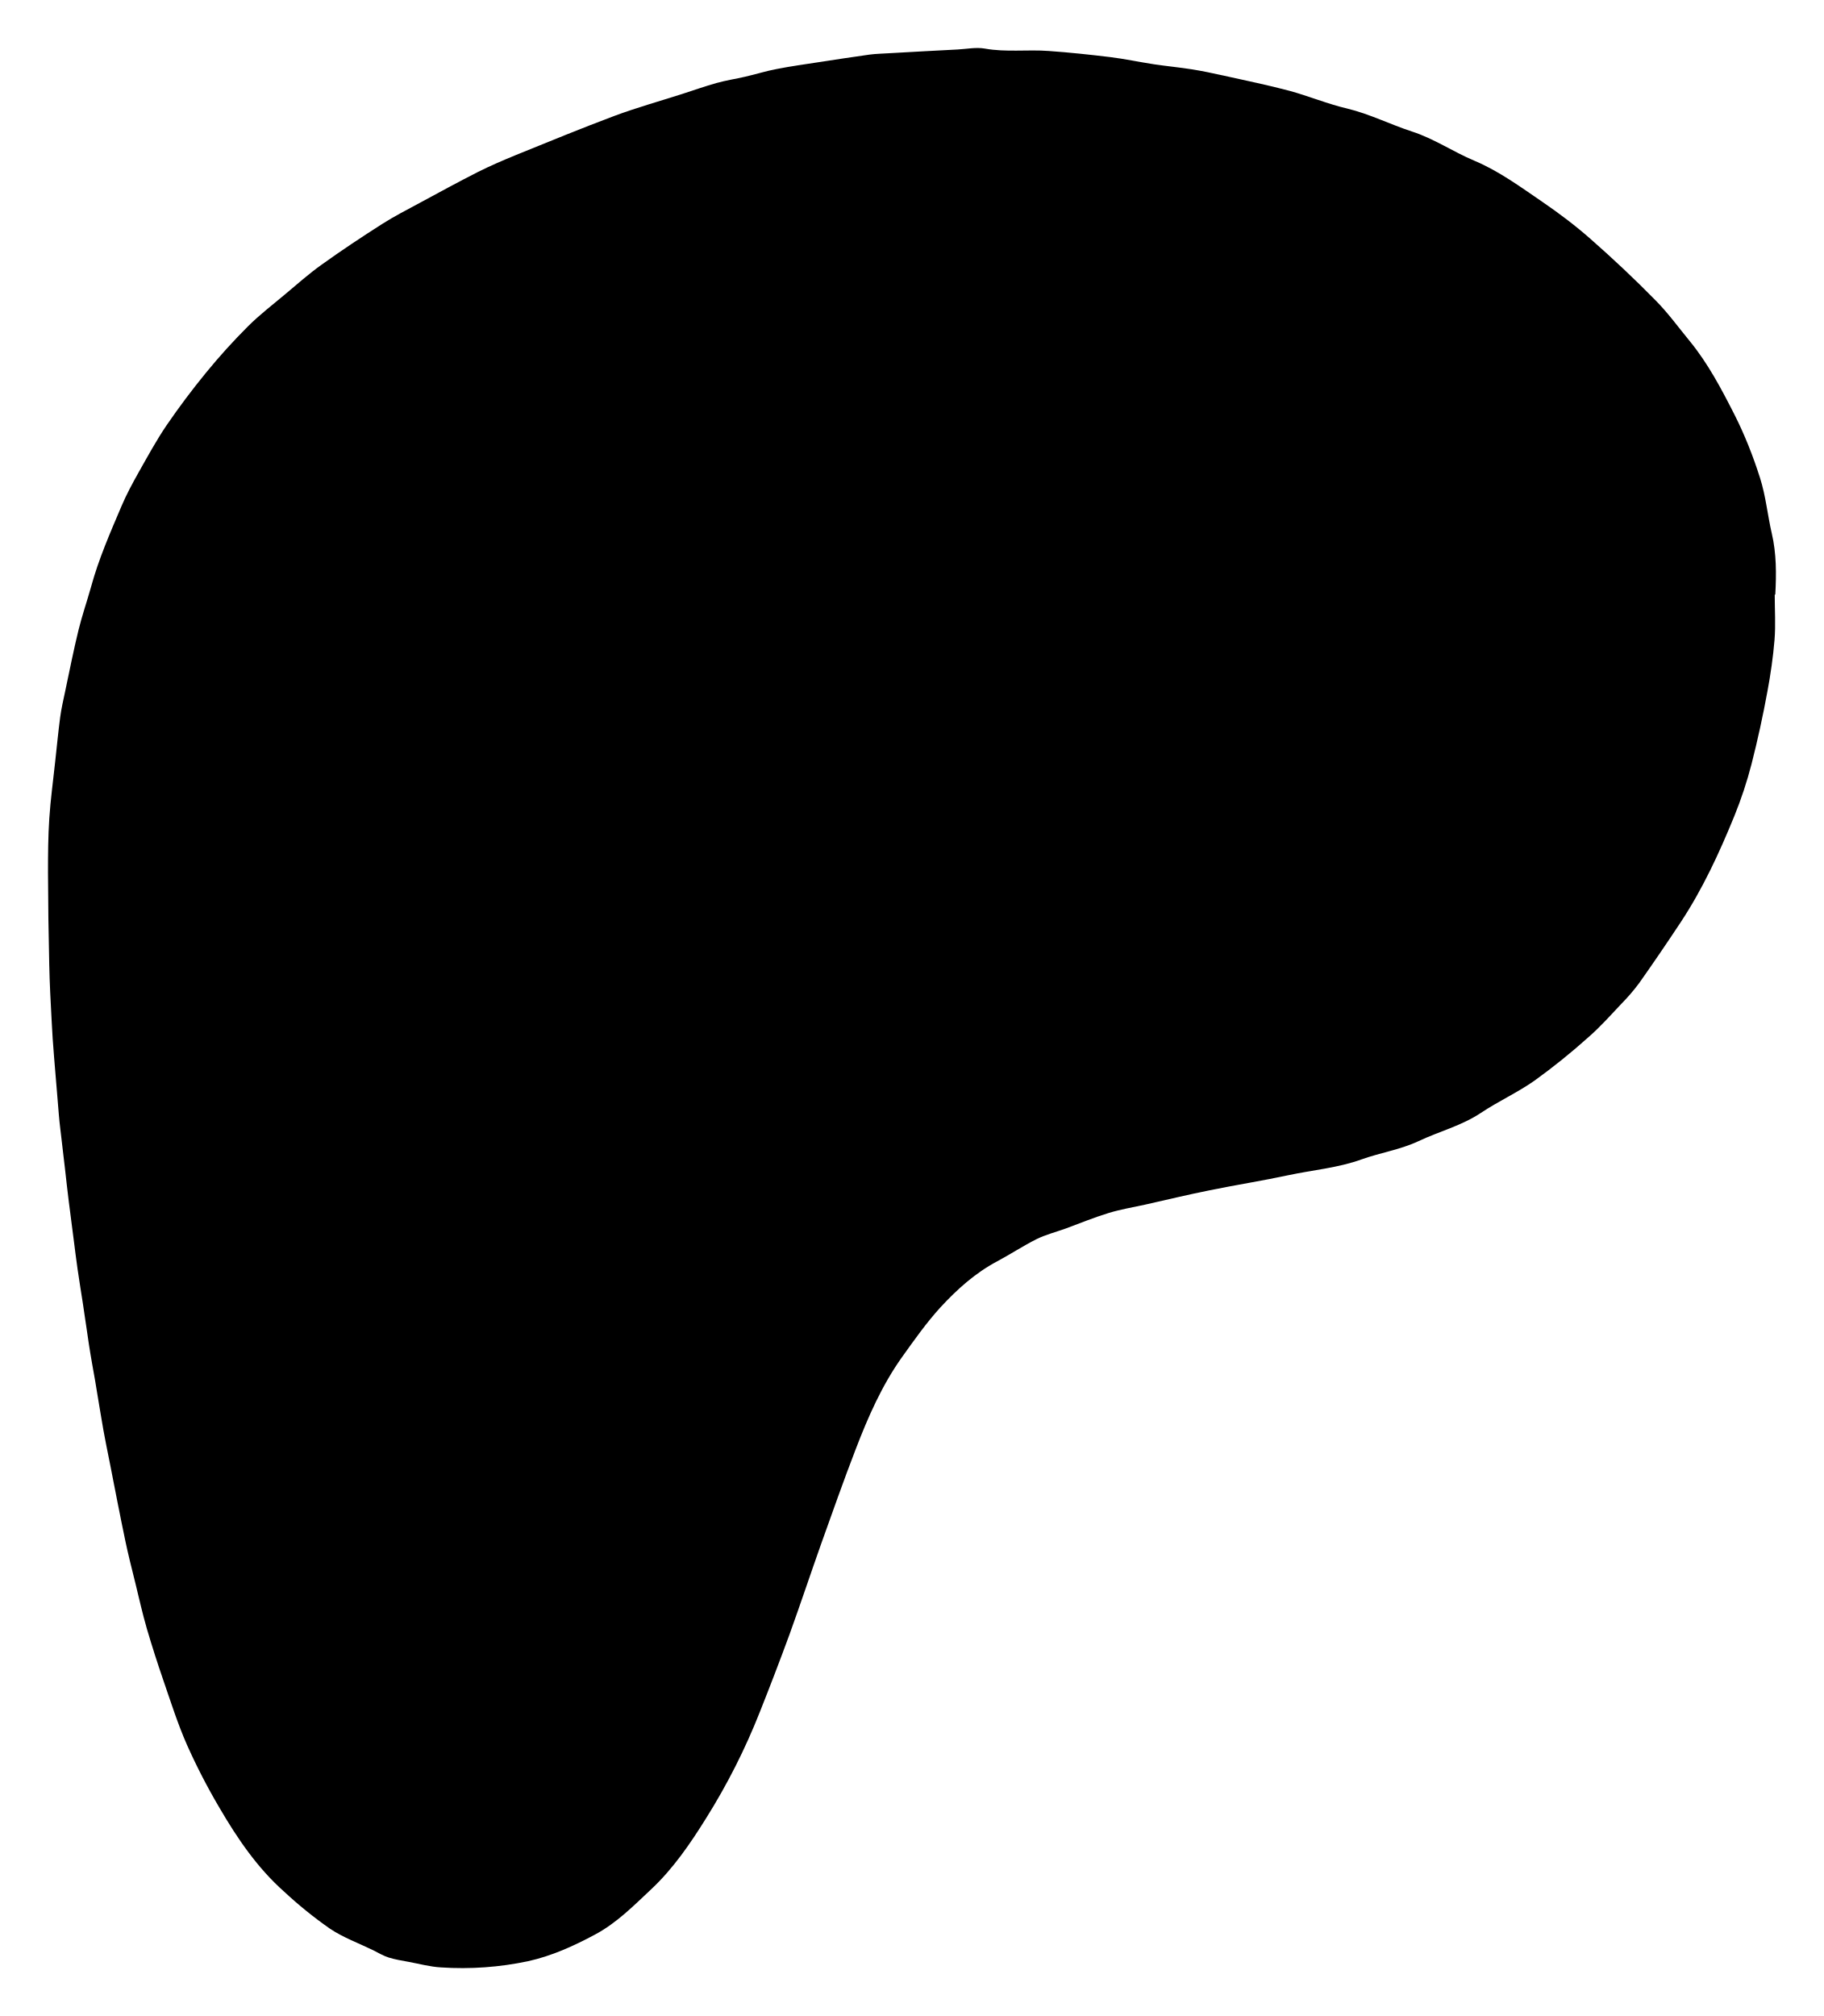
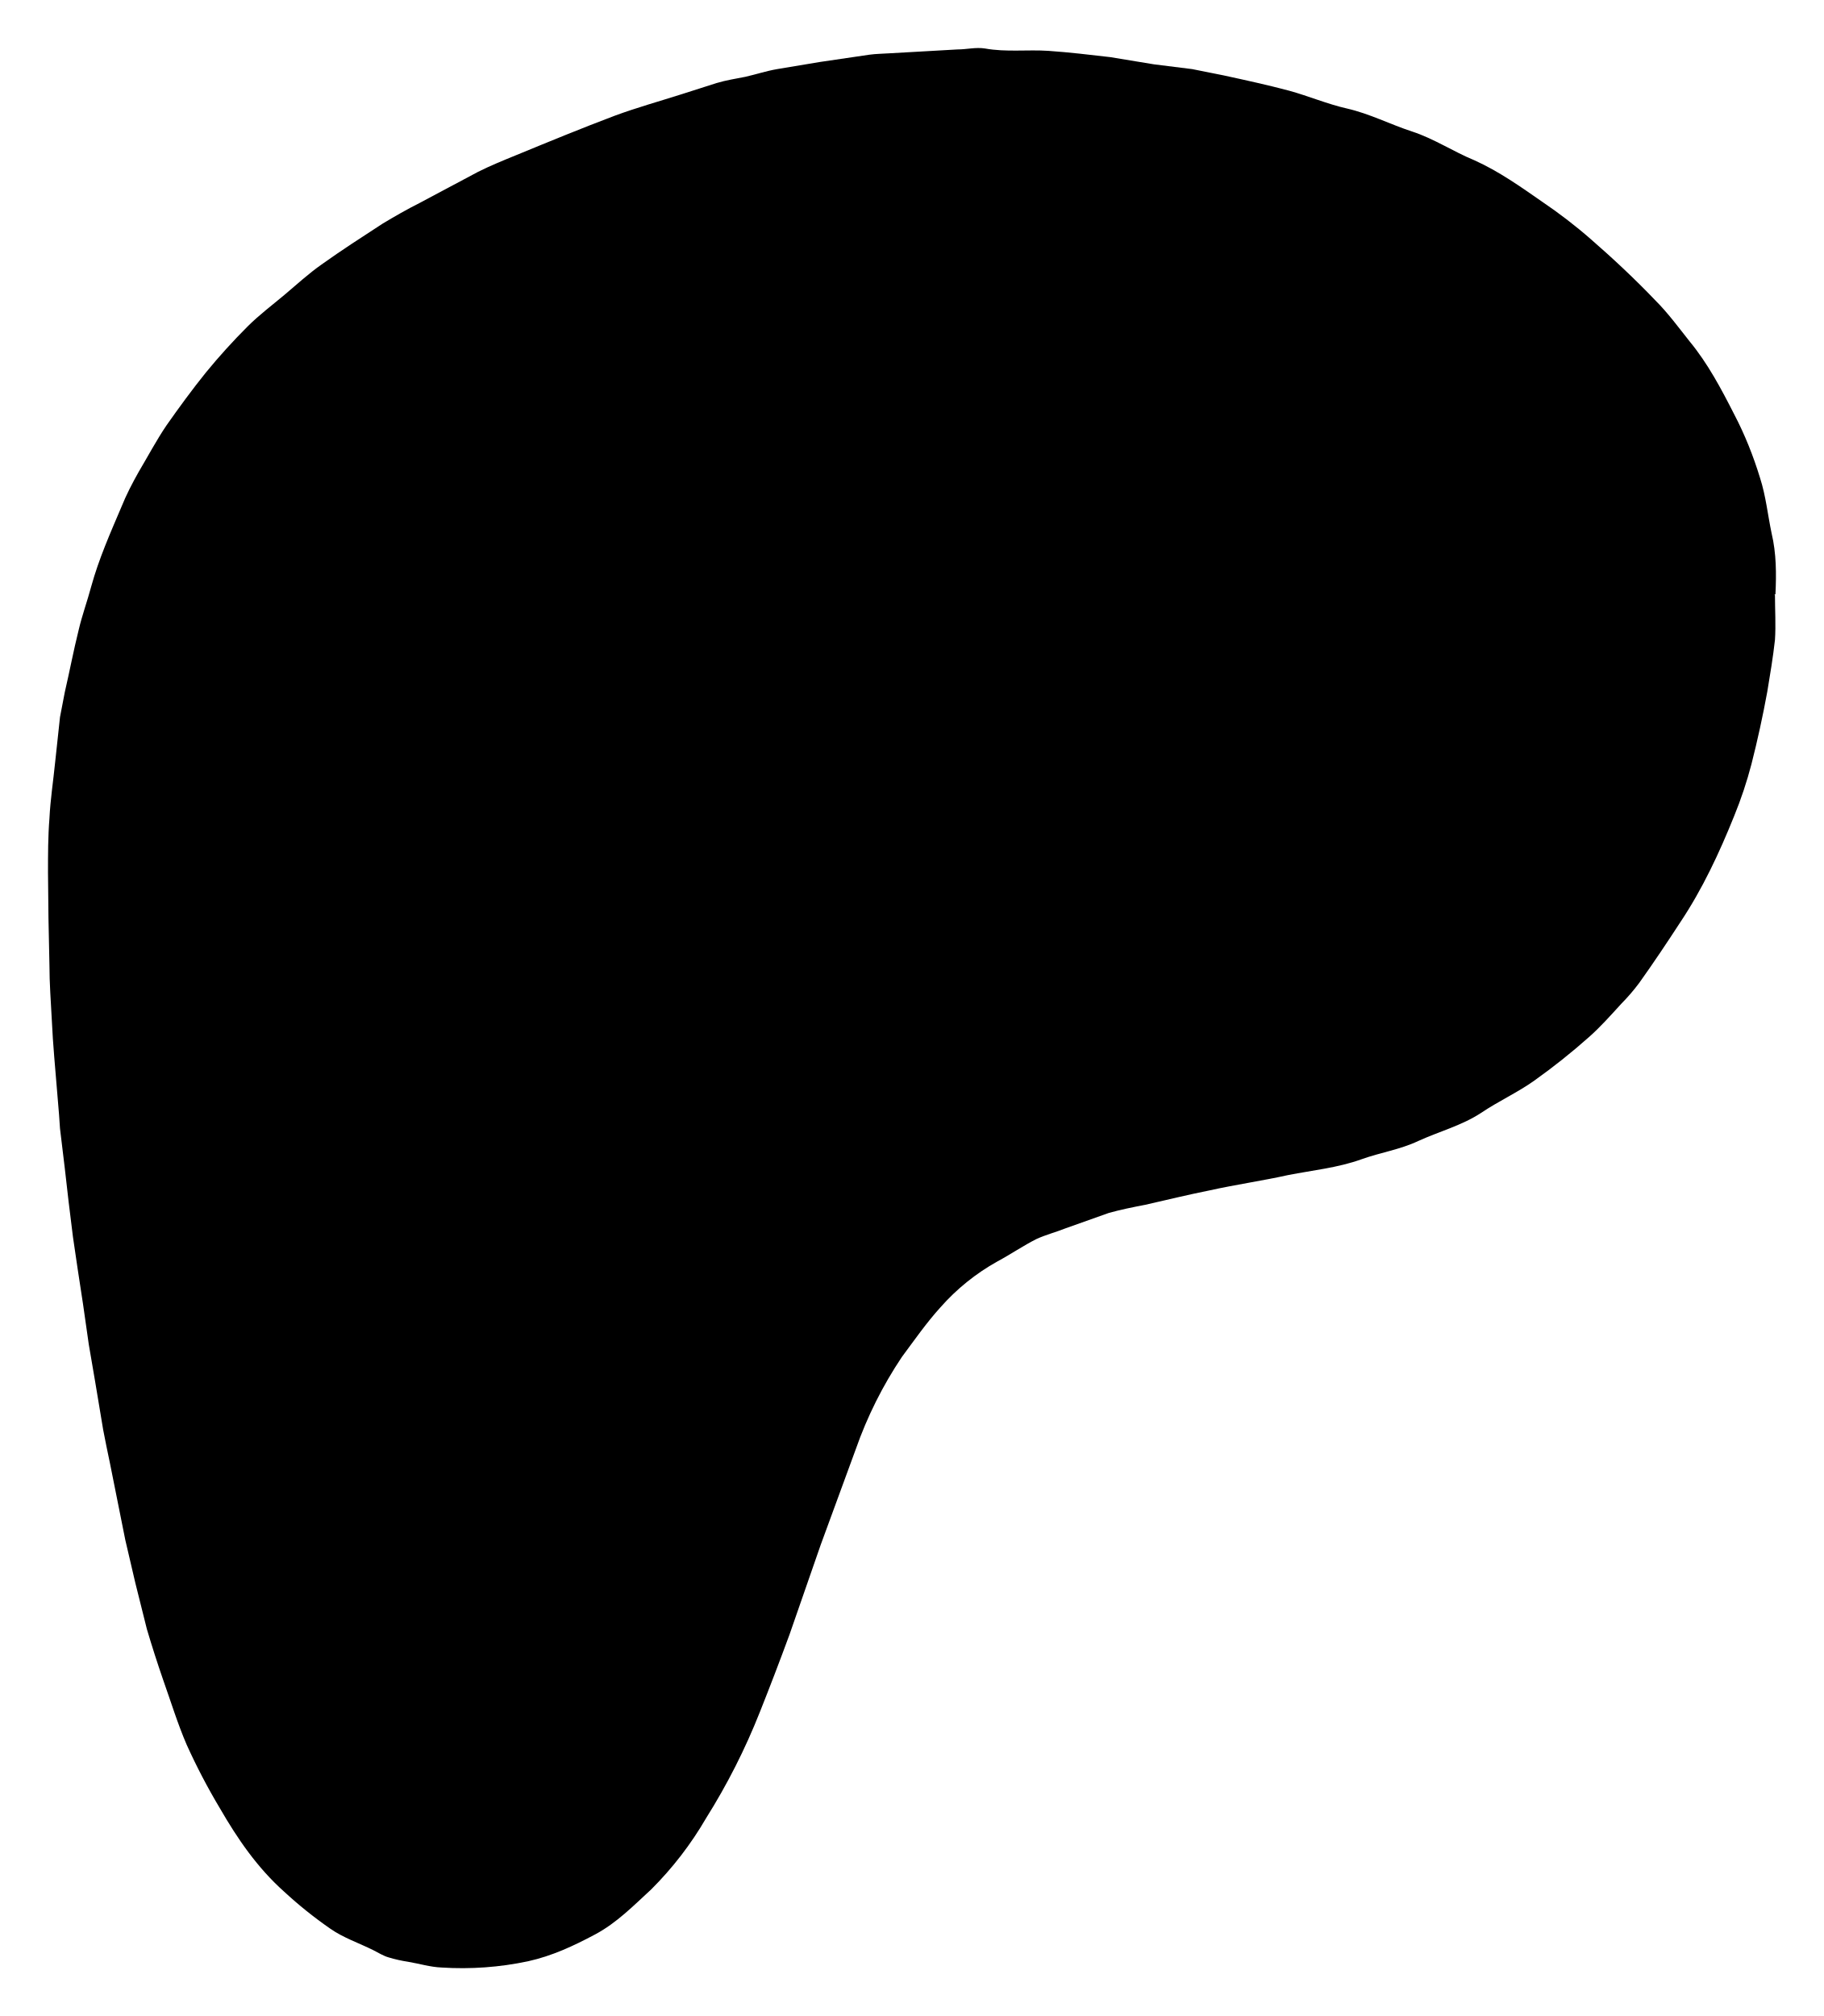
- <svg xmlns="http://www.w3.org/2000/svg" viewBox="0 0 38 42" class="logomark">
-   <path fill="currentColor" d="M36.975 12.392c0 .312.021.627-.004.937-.03.361-.082.722-.149 1.08a22.535 22.535 0 0 1-.331 1.512 8.59 8.59 0 0 1-.359 1.084c-.313.767-.66 1.518-1.117 2.21-.282.427-.57.849-.864 1.266a4.12 4.12 0 0 1-.37.431c-.225.238-.442.483-.686.695a13.5 13.5 0 0 1-1.123.905c-.356.25-.756.431-1.12.674-.404.268-.866.384-1.296.587-.384.18-.795.24-1.186.38-.498.18-1.021.222-1.531.331-.544.117-1.097.203-1.643.315-.449.09-.894.198-1.34.298-.254.056-.51.098-.756.173-.304.093-.6.214-.896.324-.201.072-.412.126-.604.219-.28.14-.544.315-.823.464-.457.242-.838.585-1.184.96-.292.32-.546.681-.8 1.036-.418.587-.706 1.244-.964 1.916-.254.657-.487 1.322-.725 1.986-.221.625-.43 1.252-.655 1.875a63.989 63.989 0 0 1-.618 1.615 13.447 13.447 0 0 1-1.12 2.215c-.331.531-.685 1.049-1.142 1.478-.366.343-.72.704-1.17.944-.446.24-.906.448-1.4.557a6.635 6.635 0 0 1-1.807.129c-.229-.012-.455-.075-.684-.117-.137-.026-.276-.047-.409-.089-.112-.035-.215-.097-.322-.151-.302-.147-.624-.264-.9-.448a8.802 8.802 0 0 1-.96-.776c-.554-.492-.97-1.103-1.342-1.74a13.04 13.04 0 0 1-.681-1.319c-.192-.436-.336-.893-.492-1.345a24.916 24.916 0 0 1-.34-1.063c-.092-.317-.165-.641-.243-.963-.073-.298-.15-.594-.212-.895-.112-.536-.215-1.073-.32-1.609a35.827 35.827 0 0 1-.133-.68c-.06-.34-.114-.681-.171-1.022-.044-.254-.092-.506-.13-.76-.044-.28-.08-.56-.124-.839-.036-.242-.078-.483-.112-.725-.032-.226-.06-.452-.089-.678a70.008 70.008 0 0 1-.094-.73c-.03-.236-.055-.471-.082-.707l-.096-.818c-.011-.098-.023-.193-.03-.291-.034-.401-.068-.804-.1-1.208a20.67 20.67 0 0 1-.05-.75c-.021-.39-.042-.777-.05-1.166A94.453 94.453 0 0 1 1 18.18c0-.378.002-.755.027-1.13.026-.392.08-.784.122-1.176.034-.312.064-.622.105-.934.023-.175.064-.348.1-.52.092-.432.176-.863.281-1.292.076-.31.181-.61.266-.916.157-.571.393-1.11.624-1.653.105-.25.235-.49.367-.725.186-.329.366-.66.576-.97.259-.378.533-.744.823-1.098a12.9 12.9 0 0 1 .873-.965c.24-.24.512-.448.77-.665.254-.212.501-.433.77-.624.412-.296.835-.576 1.263-.849.249-.158.514-.294.774-.434.405-.219.81-.44 1.22-.648.26-.13.527-.244.794-.354.683-.277 1.364-.557 2.055-.816.46-.17.932-.303 1.399-.452.24-.077.475-.161.717-.229.2-.056.402-.086.604-.133.22-.05.434-.119.656-.16.299-.059.603-.1.907-.147.34-.052.679-.105 1.02-.152.139-.019.283-.02.425-.03.47-.026.944-.054 1.414-.077.188-.01.382-.051.565-.019.443.08.889.017 1.332.05.428.03.853.076 1.278.127.306.038.608.103.914.15.268.04.535.065.802.107.215.035.43.081.645.128.46.103.919.196 1.374.317.404.11.797.275 1.204.37.469.113.899.332 1.351.479.462.149.86.424 1.3.608.515.217.96.546 1.418.858.347.238.685.492 1 .77.467.41.92.836 1.356 1.28.258.26.478.564.713.85.38.464.658.993.928 1.523.215.424.393.874.537 1.329.12.373.156.774.245 1.156.098.42.096.844.073 1.27l-.012.008z" />
+ <svg class="logomark" viewBox="0 0 38 42">
+   <path fill="currentColor" d="M36.98 12.4c0 .3.02.62 0 .93-.04.36-.1.72-.16 1.08a22.54 22.54 0 0 1-.33 1.51 8.59 8.59 0 0 1-.36 1.08c-.31.77-.66 1.52-1.12 2.21-.28.43-.56.85-.86 1.27a4.12 4.12 0 0 1-.37.43c-.22.24-.44.49-.68.7a13.5 13.5 0 0 1-1.13.9c-.35.25-.75.43-1.12.68-.4.26-.86.38-1.3.58-.38.18-.79.24-1.18.38-.5.18-1.02.23-1.53.33-.54.12-1.1.2-1.64.32-.45.09-.9.2-1.34.3-.26.05-.51.1-.76.17l-.9.32c-.2.08-.4.13-.6.22-.28.14-.54.32-.82.47a4.5 4.5 0 0 0-1.19.96c-.29.32-.54.68-.8 1.03a8.5 8.5 0 0 0-.96 1.92l-.73 1.99-.65 1.87a63.99 63.99 0 0 1-.62 1.62 13.45 13.45 0 0 1-1.12 2.21 7.2 7.2 0 0 1-1.14 1.48c-.37.34-.72.7-1.17.94-.45.24-.9.45-1.4.56a6.64 6.64 0 0 1-1.8.13c-.24-.01-.46-.08-.7-.12a2.88 2.88 0 0 1-.4-.09c-.11-.03-.22-.1-.32-.15-.3-.15-.63-.26-.9-.45a8.8 8.8 0 0 1-.96-.77c-.56-.5-.97-1.1-1.34-1.74a13.04 13.04 0 0 1-.69-1.32c-.19-.44-.33-.9-.49-1.35a24.92 24.92 0 0 1-.34-1.06l-.24-.96-.21-.9-.32-1.6a35.83 35.83 0 0 1-.14-.69l-.17-1.02-.13-.76-.12-.84-.11-.72-.1-.68a70 70 0 0 1-.09-.73l-.08-.7-.1-.83-.02-.29-.1-1.2a20.67 20.67 0 0 1-.05-.76c-.02-.39-.05-.77-.05-1.16A94.45 94.45 0 0 1 1 18.18c0-.38 0-.75.03-1.13.02-.4.08-.78.12-1.18l.1-.93.1-.52c.1-.43.18-.86.29-1.3.07-.3.18-.6.26-.9.16-.58.4-1.12.63-1.66.1-.25.23-.5.36-.73.19-.32.37-.66.58-.97.26-.37.53-.74.82-1.1a12.9 12.9 0 0 1 .87-.96c.24-.24.52-.45.77-.66.26-.22.5-.44.77-.63.42-.3.84-.57 1.27-.85.25-.15.51-.3.77-.43l1.22-.65c.26-.13.53-.24.8-.35.68-.28 1.36-.56 2.05-.82.46-.17.93-.3 1.4-.45l.72-.23c.2-.06.4-.09.6-.13.22-.05.43-.12.66-.16l.9-.15 1.02-.15c.14-.02.29-.02.43-.03l1.41-.08c.19 0 .38-.05.57-.02.44.08.89.02 1.33.05.43.03.85.08 1.28.13l.91.15.8.1.65.13c.46.1.92.2 1.37.32.4.11.8.28 1.2.37.48.11.9.33 1.36.48.46.15.86.42 1.3.6.51.23.96.55 1.42.87.34.23.68.49 1 .77.46.4.92.83 1.35 1.28.26.26.48.56.71.85.38.46.66.99.93 1.52.22.42.4.87.54 1.33.12.37.16.77.24 1.15.1.42.1.85.08 1.27l-.02.01z" />
</svg>
